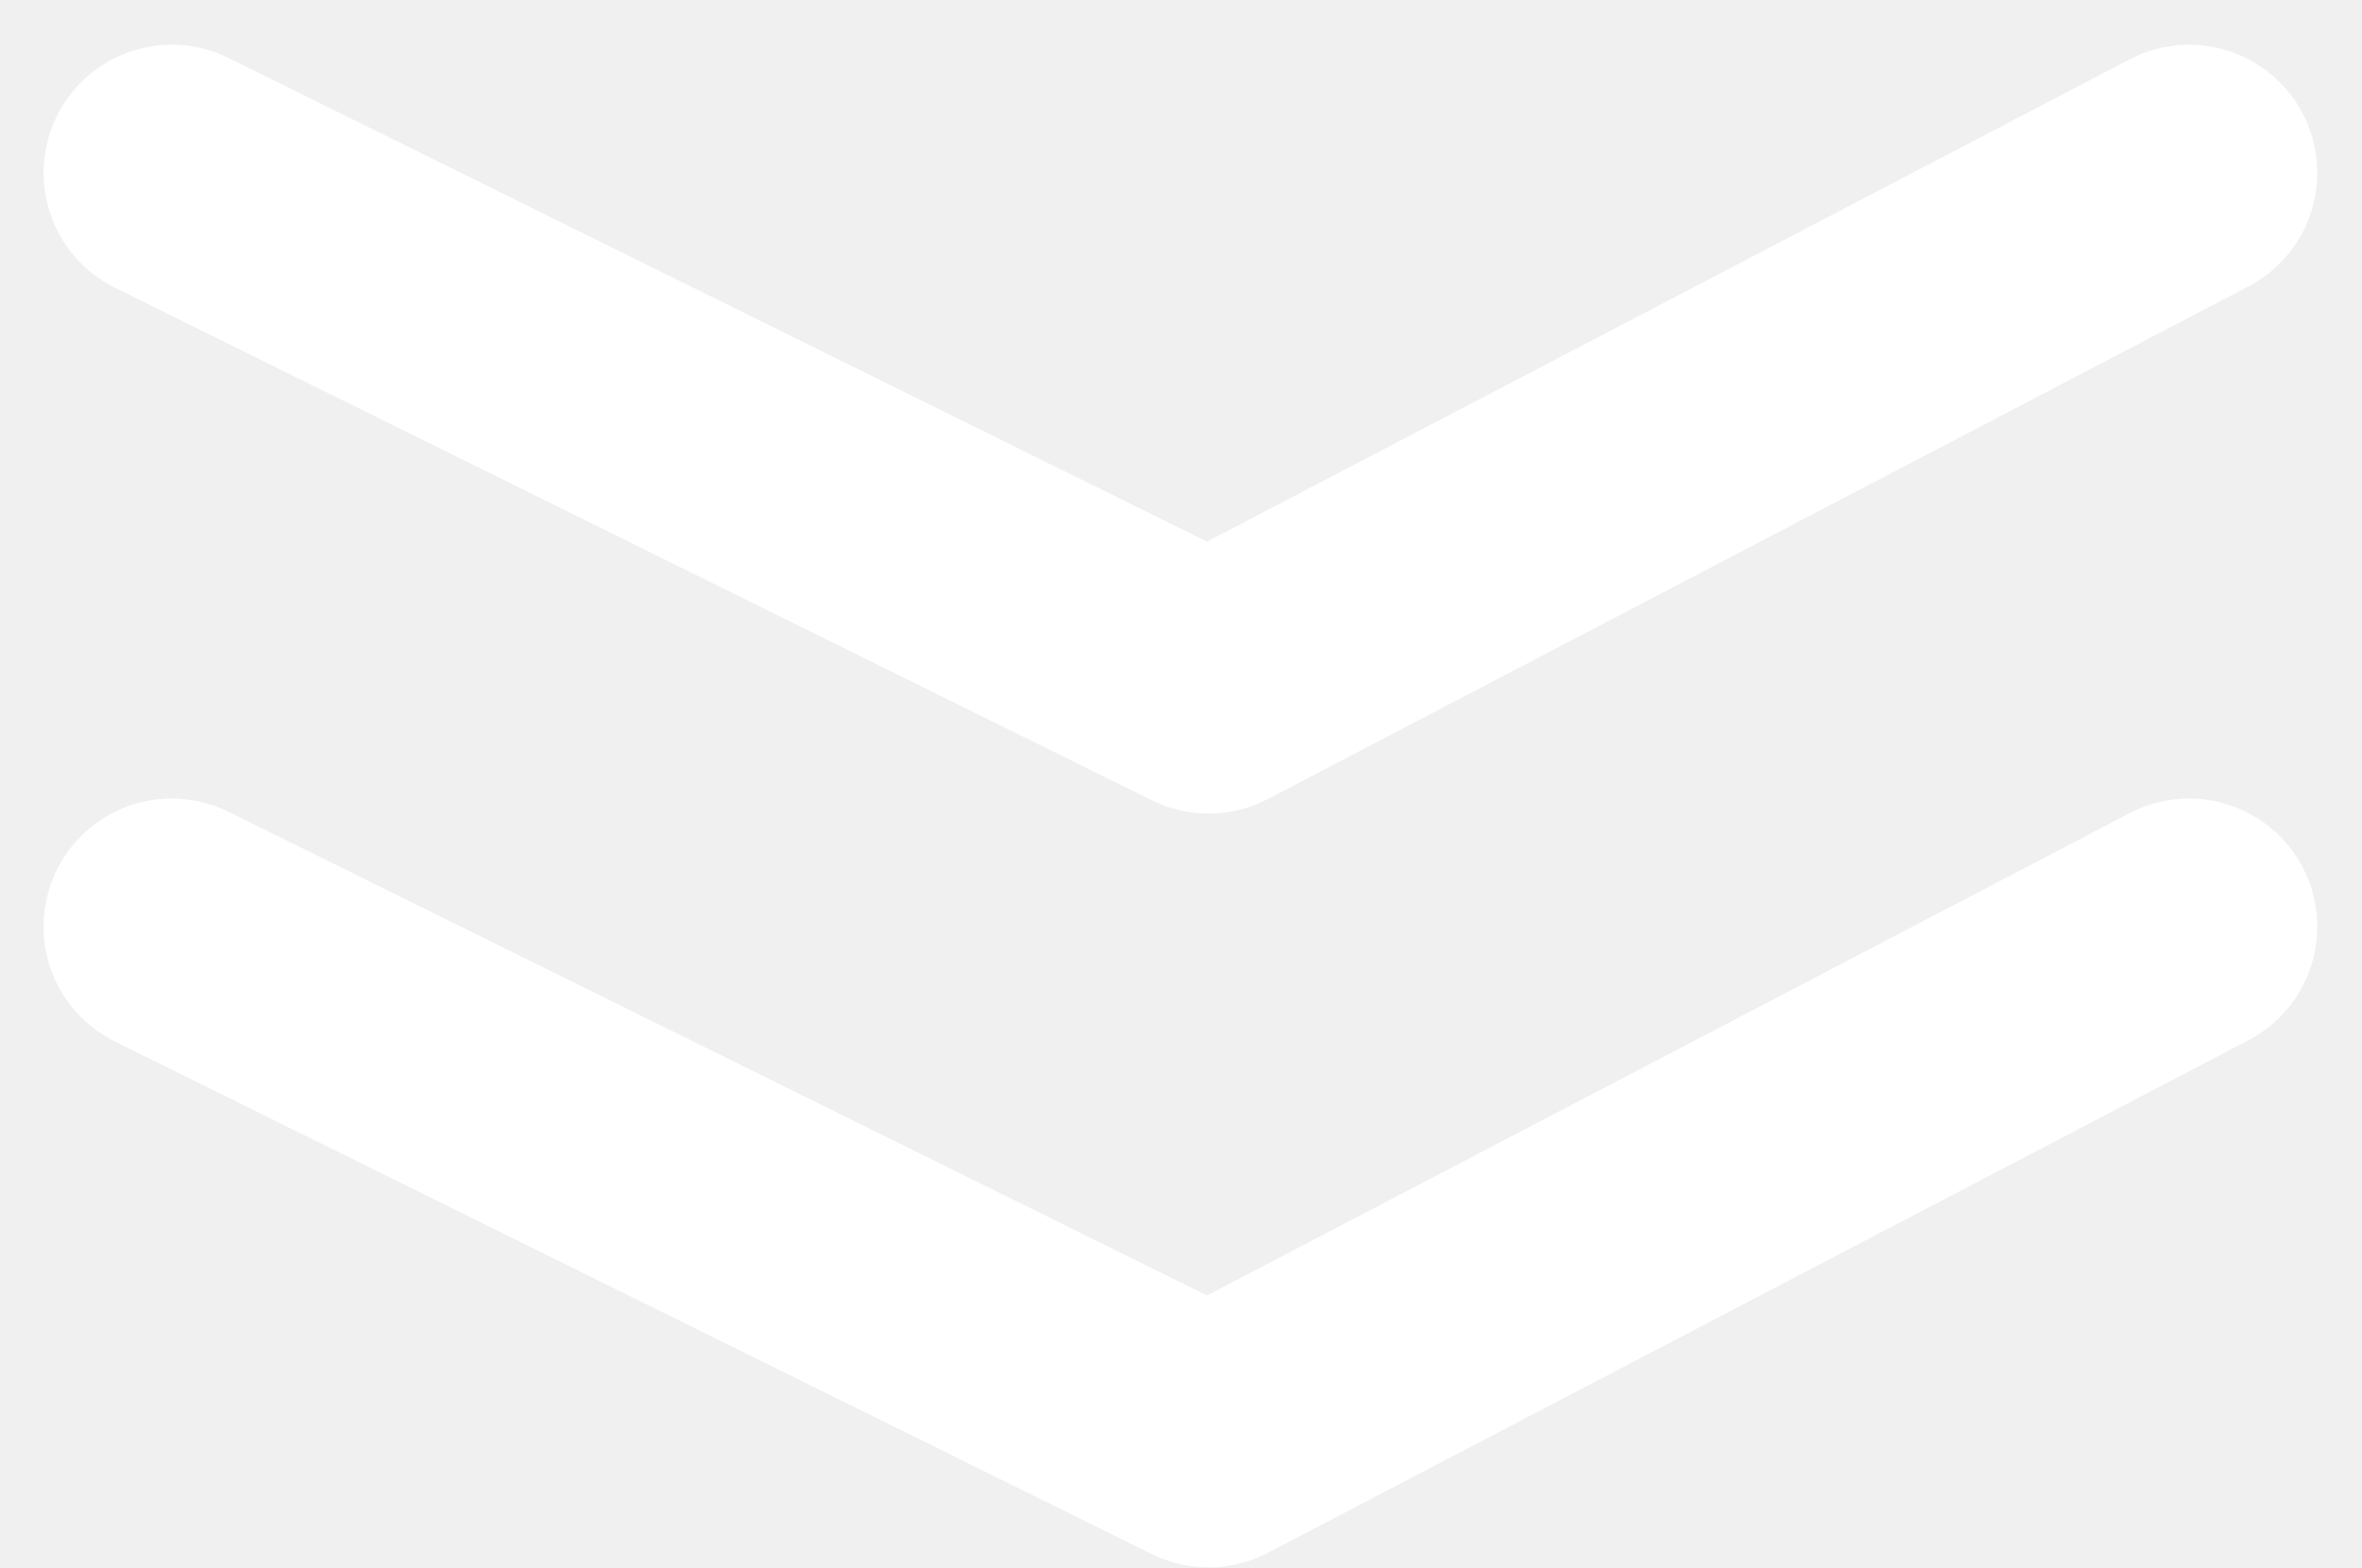
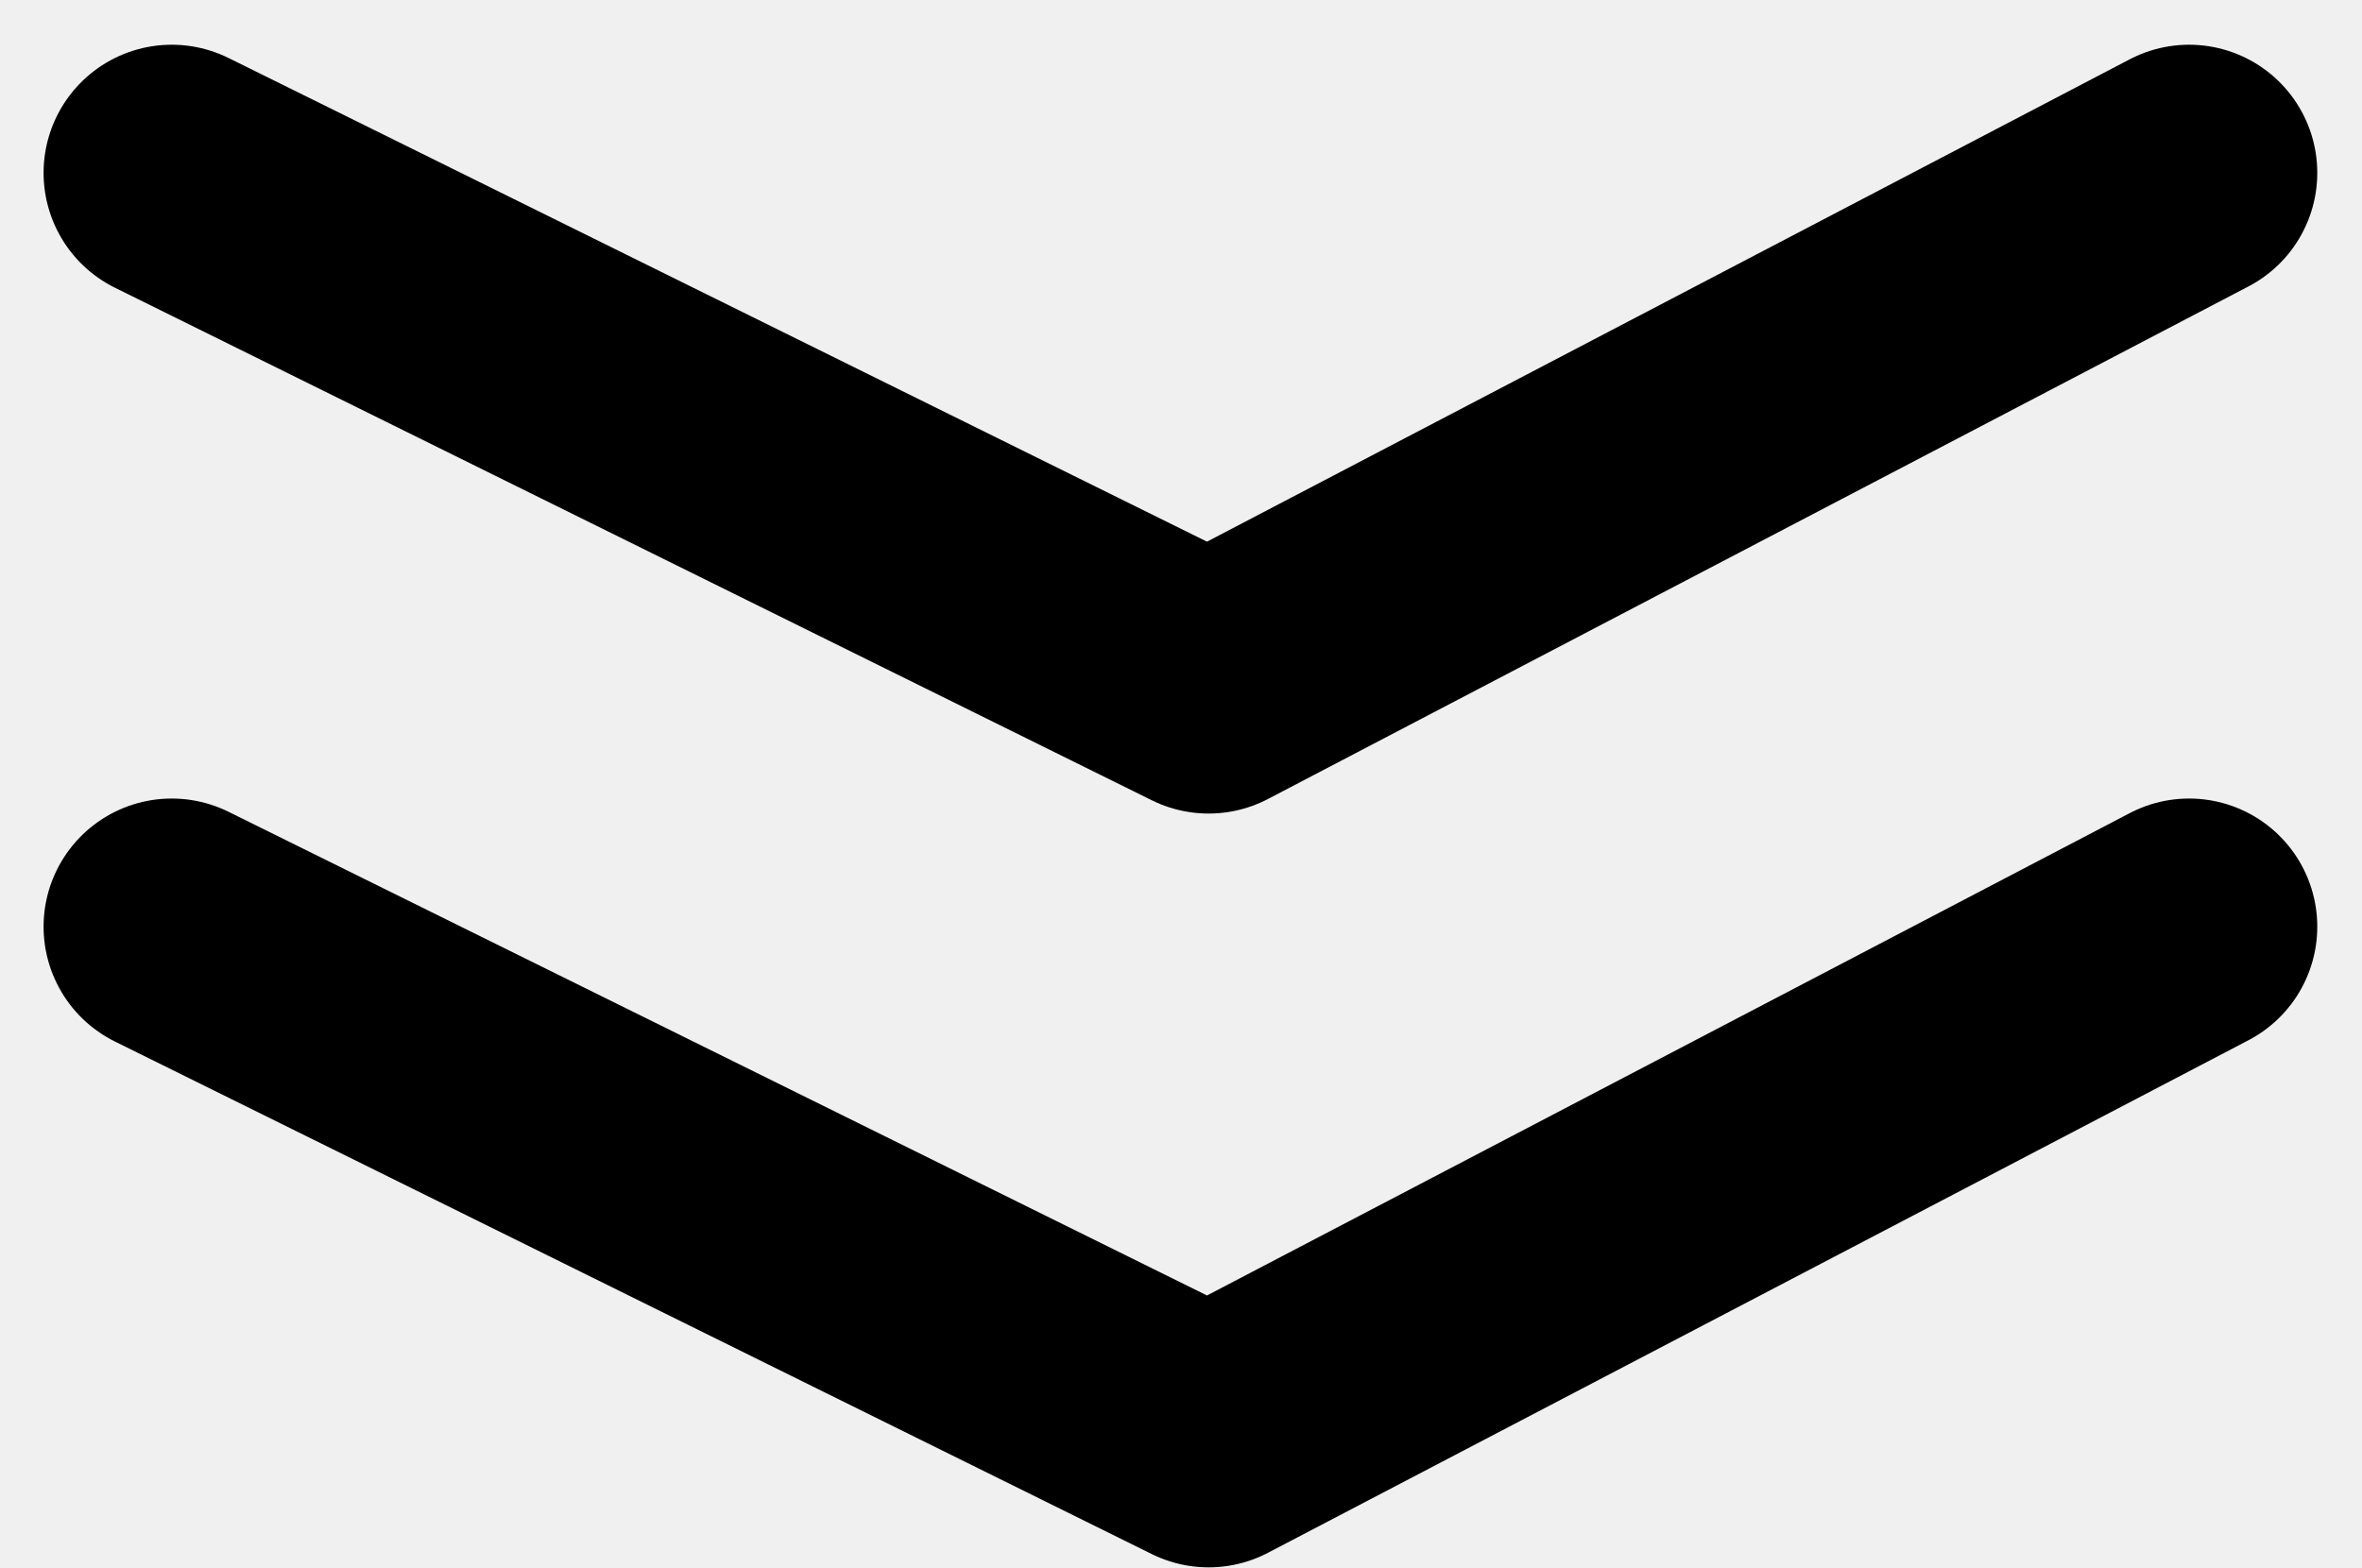
<svg xmlns="http://www.w3.org/2000/svg" width="18.429" height="12.232" viewBox="0 0 18.429 12.232">
  <g id="Group_574" data-name="Group 574" transform="translate(-170.66 -328.801)">
-     <path id="Path_474" data-name="Path 474" d="M-10121-4779.85l8.09,4,7.65-4" transform="translate(10293 5110)" fill="none" stroke="#fff" stroke-linecap="round" stroke-linejoin="round" stroke-width="2" />
-     <path id="Path_475" data-name="Path 475" d="M-10121-4779.85l8.09,4,7.65-4" transform="translate(10293 5115.883)" fill="none" stroke="#fff" stroke-linecap="round" stroke-linejoin="round" stroke-width="2" />
+     <path id="Path_474" data-name="Path 474" d="M-10121-4779.85l8.09,4,7.65-4" transform="translate(10293 5110)" fill="none" stroke="#000" stroke-linecap="round" stroke-linejoin="round" stroke-width="2" />
+     <path id="Path_475" data-name="Path 475" d="M-10121-4779.85l8.09,4,7.65-4" transform="translate(10293 5115.883)" fill="none" stroke="#000" stroke-linecap="round" stroke-linejoin="round" stroke-width="2" />
  </g>
</svg>
